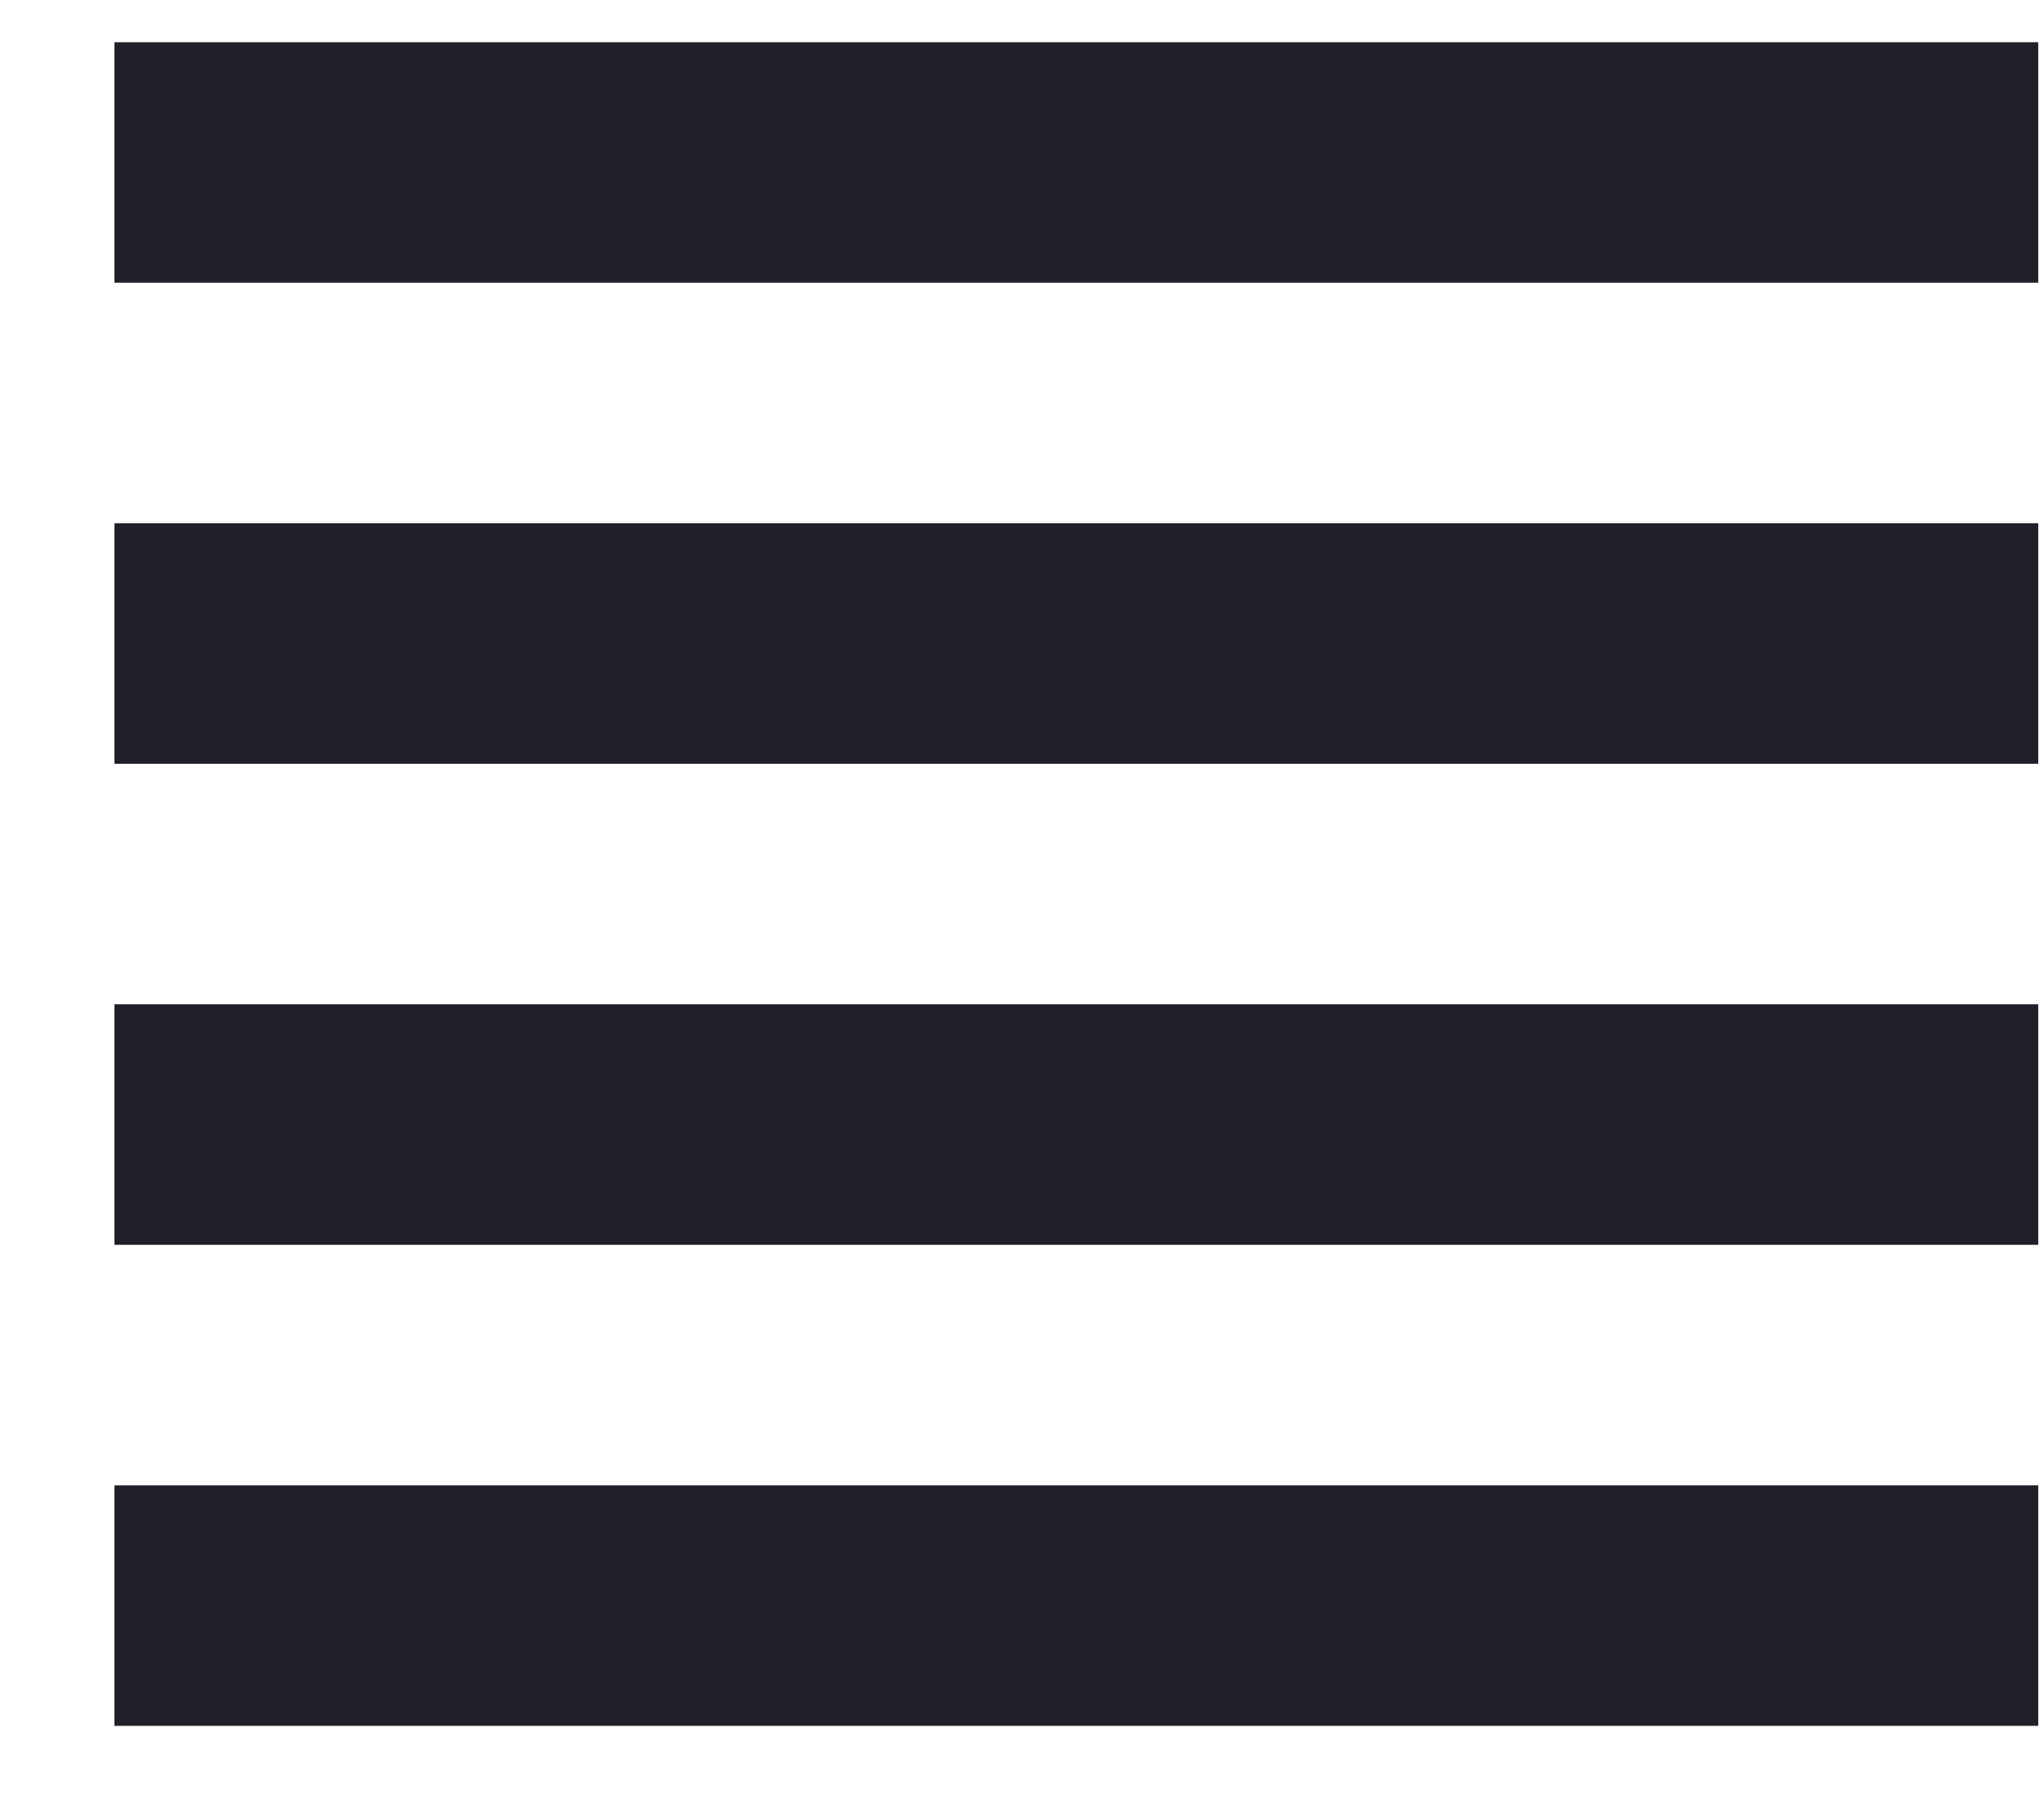
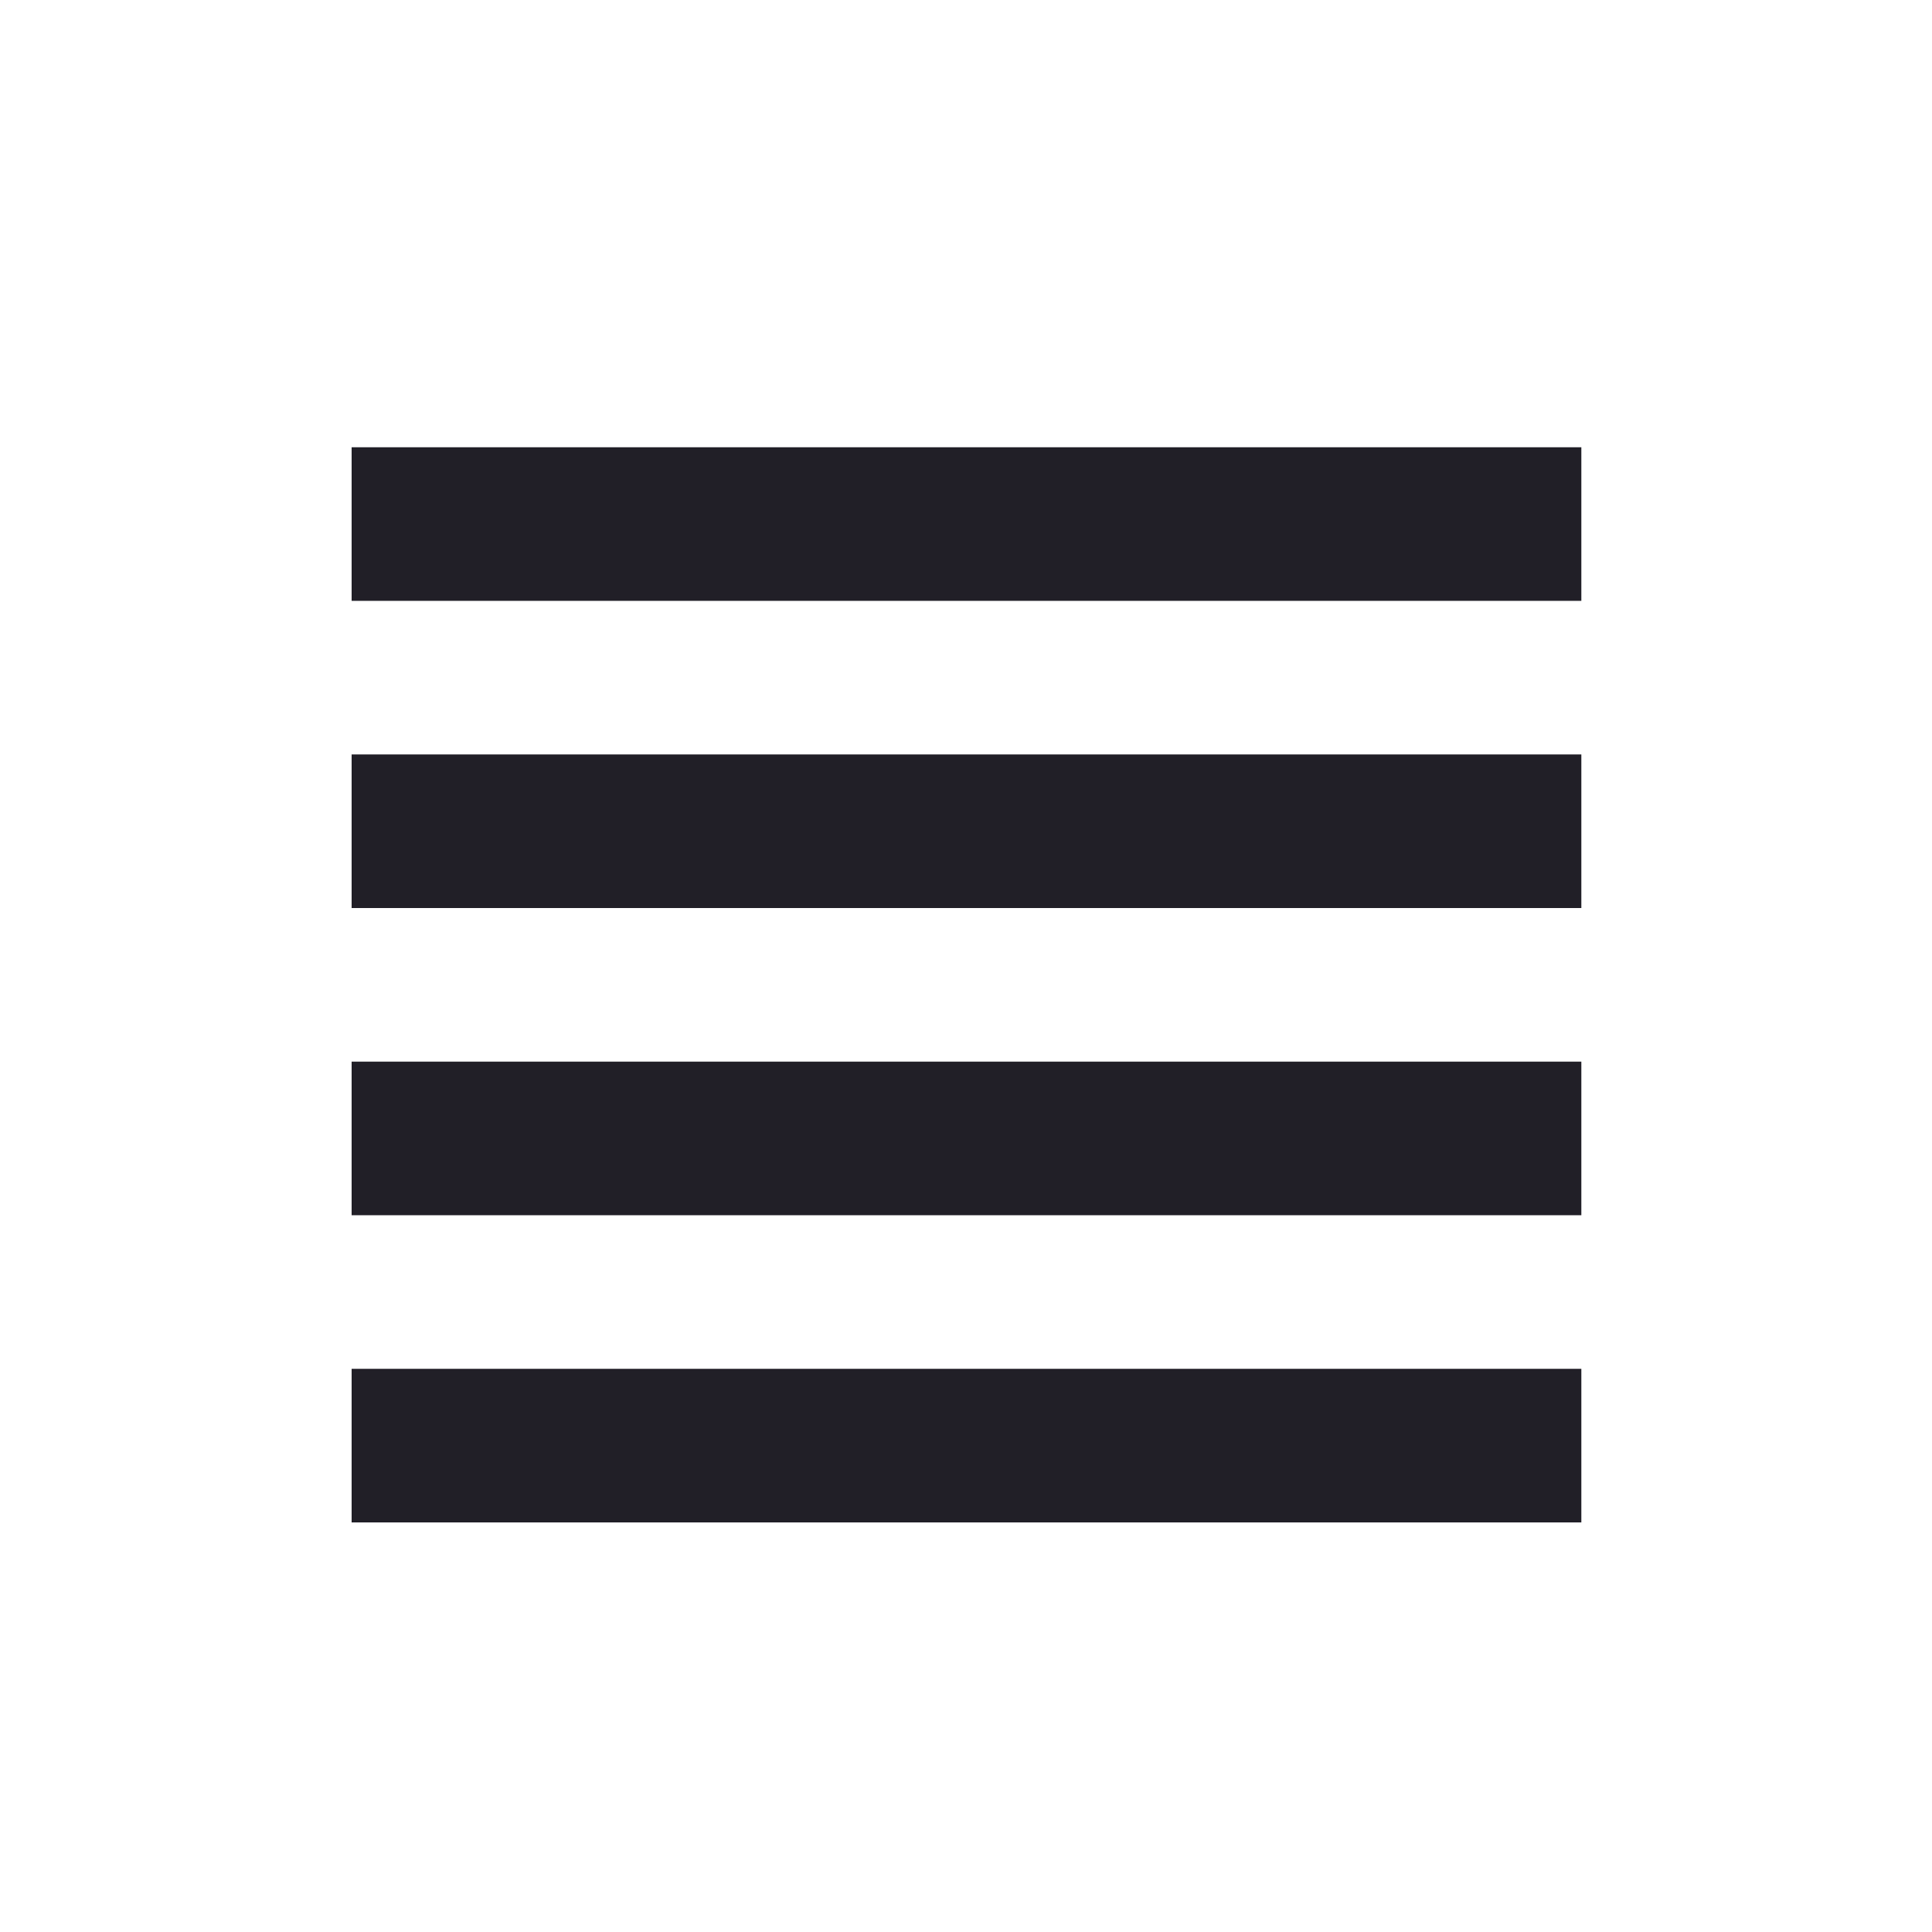
- <svg xmlns="http://www.w3.org/2000/svg" width="17" height="15" viewBox="0 0 17 15" fill="none">
-   <path d="M0.952 10.351V8.351H16.952V10.351H0.952ZM0.952 14.351V12.351H16.952V14.351H0.952ZM0.952 6.351V4.351H16.952V6.351H0.952ZM0.952 2.351V0.351H16.952V2.351H0.952Z" fill="#211F27" />
+ <svg xmlns="http://www.w3.org/2000/svg" id="Layer_1" viewBox="0 0 20 20">
+   <defs>
+     <style>.cls-1{fill:#211f27;}</style>
+   </defs>
+   <path class="cls-1" d="m3.64,12.58v-1.59h12.73v1.59H3.64Zm0,3.18v-1.59h12.73v1.59H3.64Zm0-6.36v-1.59h12.73v1.59H3.64Zm0-3.18v-1.59h12.73v1.59H3.64Z" />
</svg>
